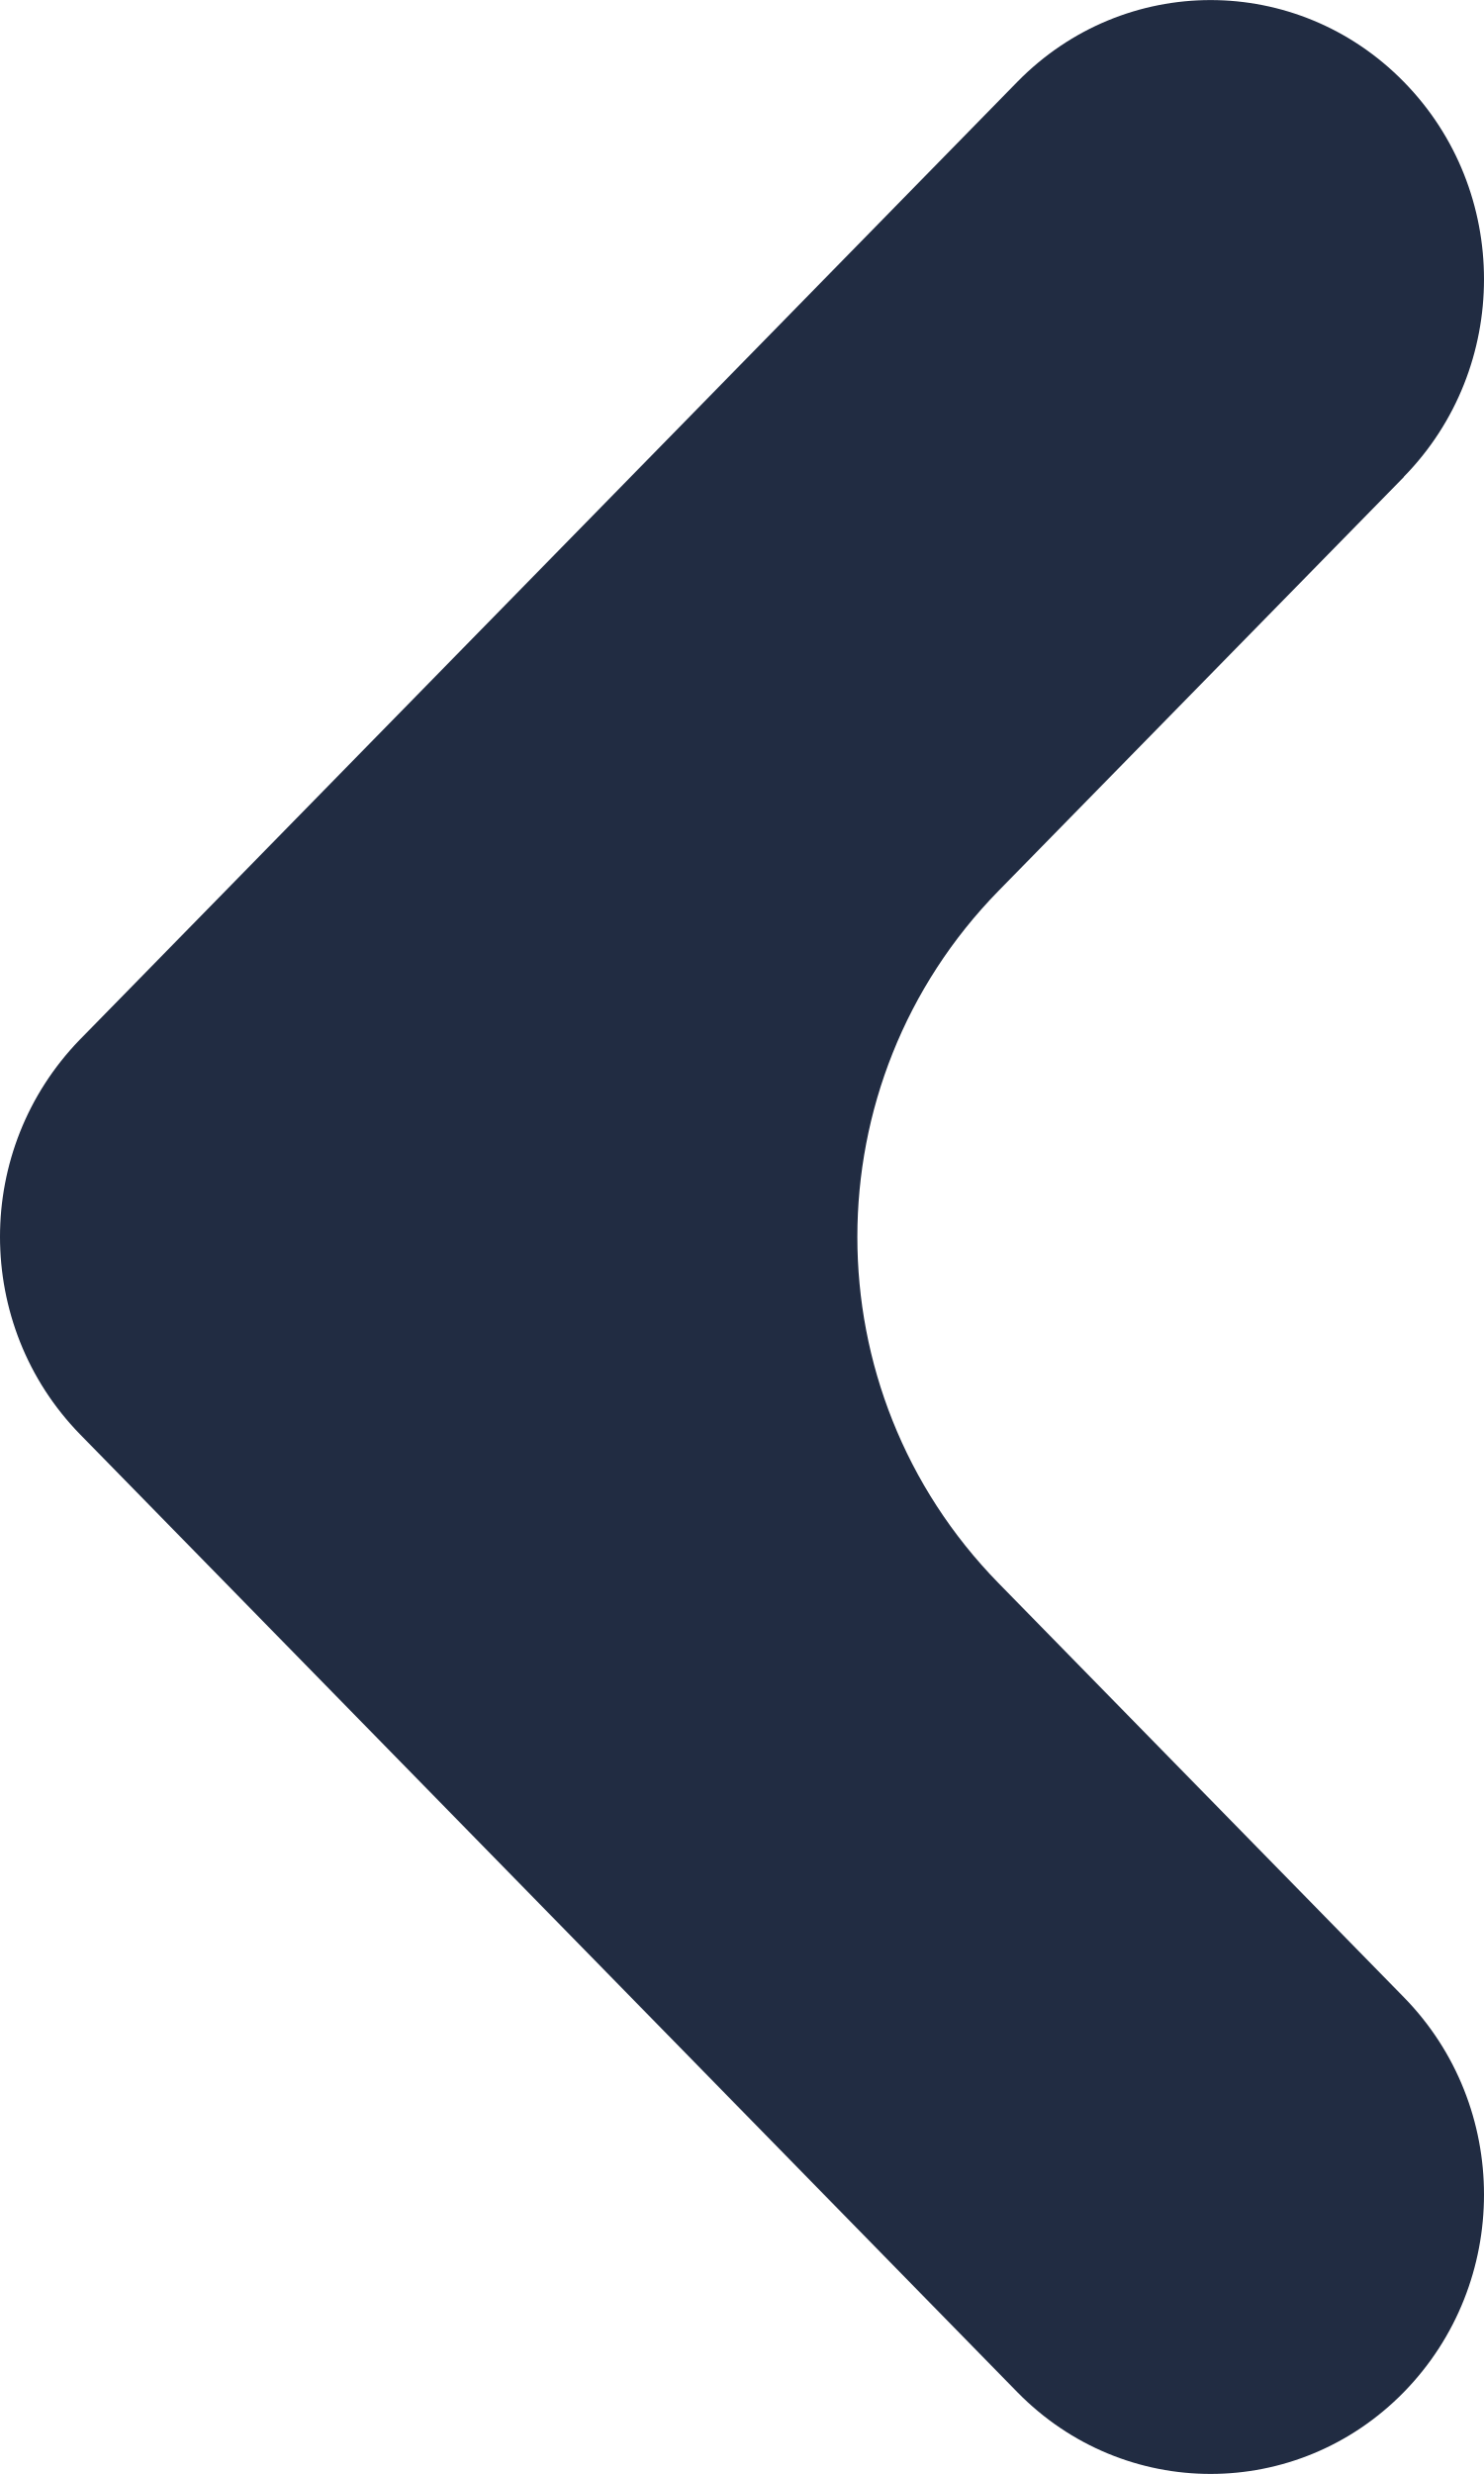
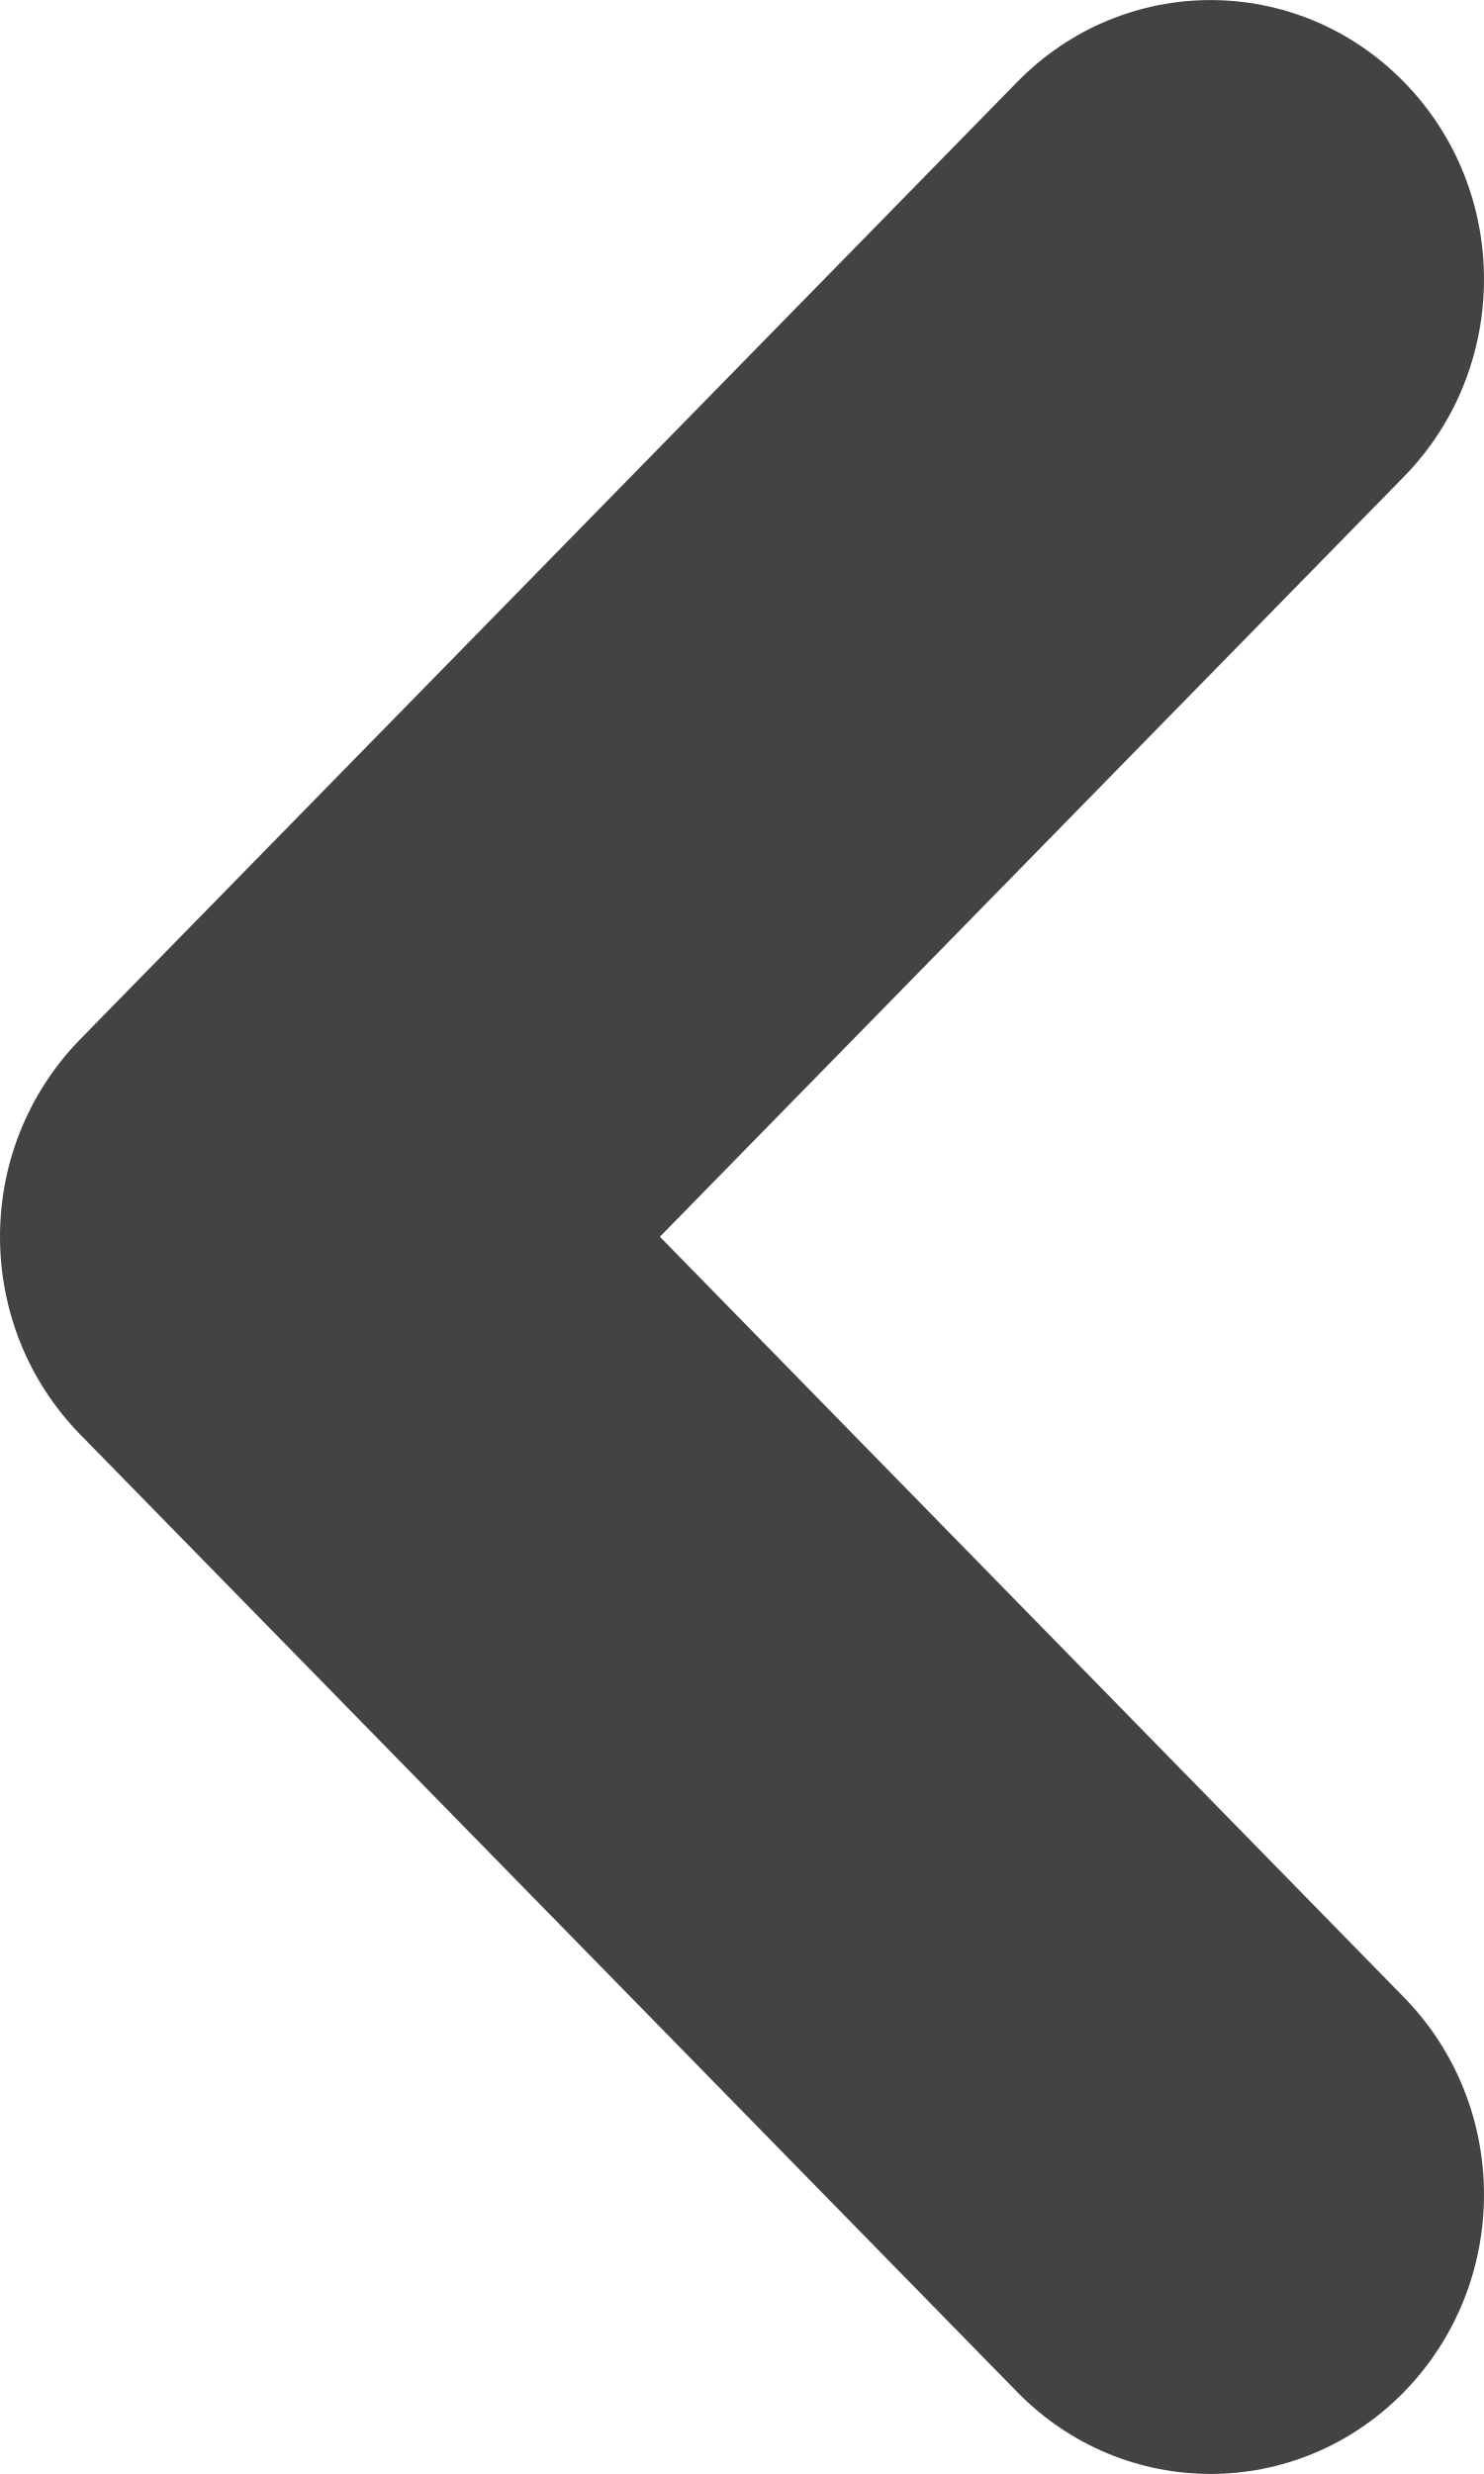
- <svg xmlns="http://www.w3.org/2000/svg" width="6" height="10" fill="#212C42" viewBox="0 0 6 10" version="1.1">
-   <g id="left-datepicker-arrowCanvas">
-     <g id="left-datepicker-arrowFill 3.4">
-       <path fill-rule="evenodd" clip-rule="evenodd" d="M 1.887 0.331C 1.887 0.331 1.887 0.331 1.887 0.331C 1.455 -0.11 0.756 -0.11 0.324 0.331C -0.108 0.773 -0.108 1.486 0.324 1.927C 0.324 1.927 0.324 1.927 0.324 1.927L 1.963 3.601C 2.724 4.379 2.724 5.622 1.962 6.4L 0.324 8.072C 0.324 8.072 0.324 8.073 0.324 8.073C -0.108 8.514 -0.108 9.229 0.324 9.669C 0.756 10.11 1.455 10.11 1.887 9.669C 1.887 9.669 1.887 9.669 1.887 9.669L 5.674 5.801C 5.676 5.799 5.677 5.798 5.678 5.797C 5.892 5.576 6 5.289 6 5.001C 6 4.712 5.892 4.423 5.676 4.202L 1.887 0.331Z" transform="translate(6 10) scale(-1)" />
-     </g>
-   </g>
+ <svg xmlns="http://www.w3.org/2000/svg" width="6" height="10" viewBox="0 0 6 10" fill="none">
+   <path fill-rule="evenodd" clip-rule="evenodd" d="M4.113 9.669C4.545 10.11 5.244 10.11 5.676 9.669C6.108 9.227 6.108 8.514 5.676 8.073L2.668 4.999L5.676 1.927C6.108 1.486 6.108 0.771 5.676 0.331C5.244 -0.11 4.545 -0.11 4.113 0.331L0.324 4.201C0.108 4.423 4.6243e-07 4.71 4.37163e-07 4.999C4.11896e-07 5.288 0.108 5.577 0.324 5.798L4.113 9.669Z" fill="#434343" />
</svg>
